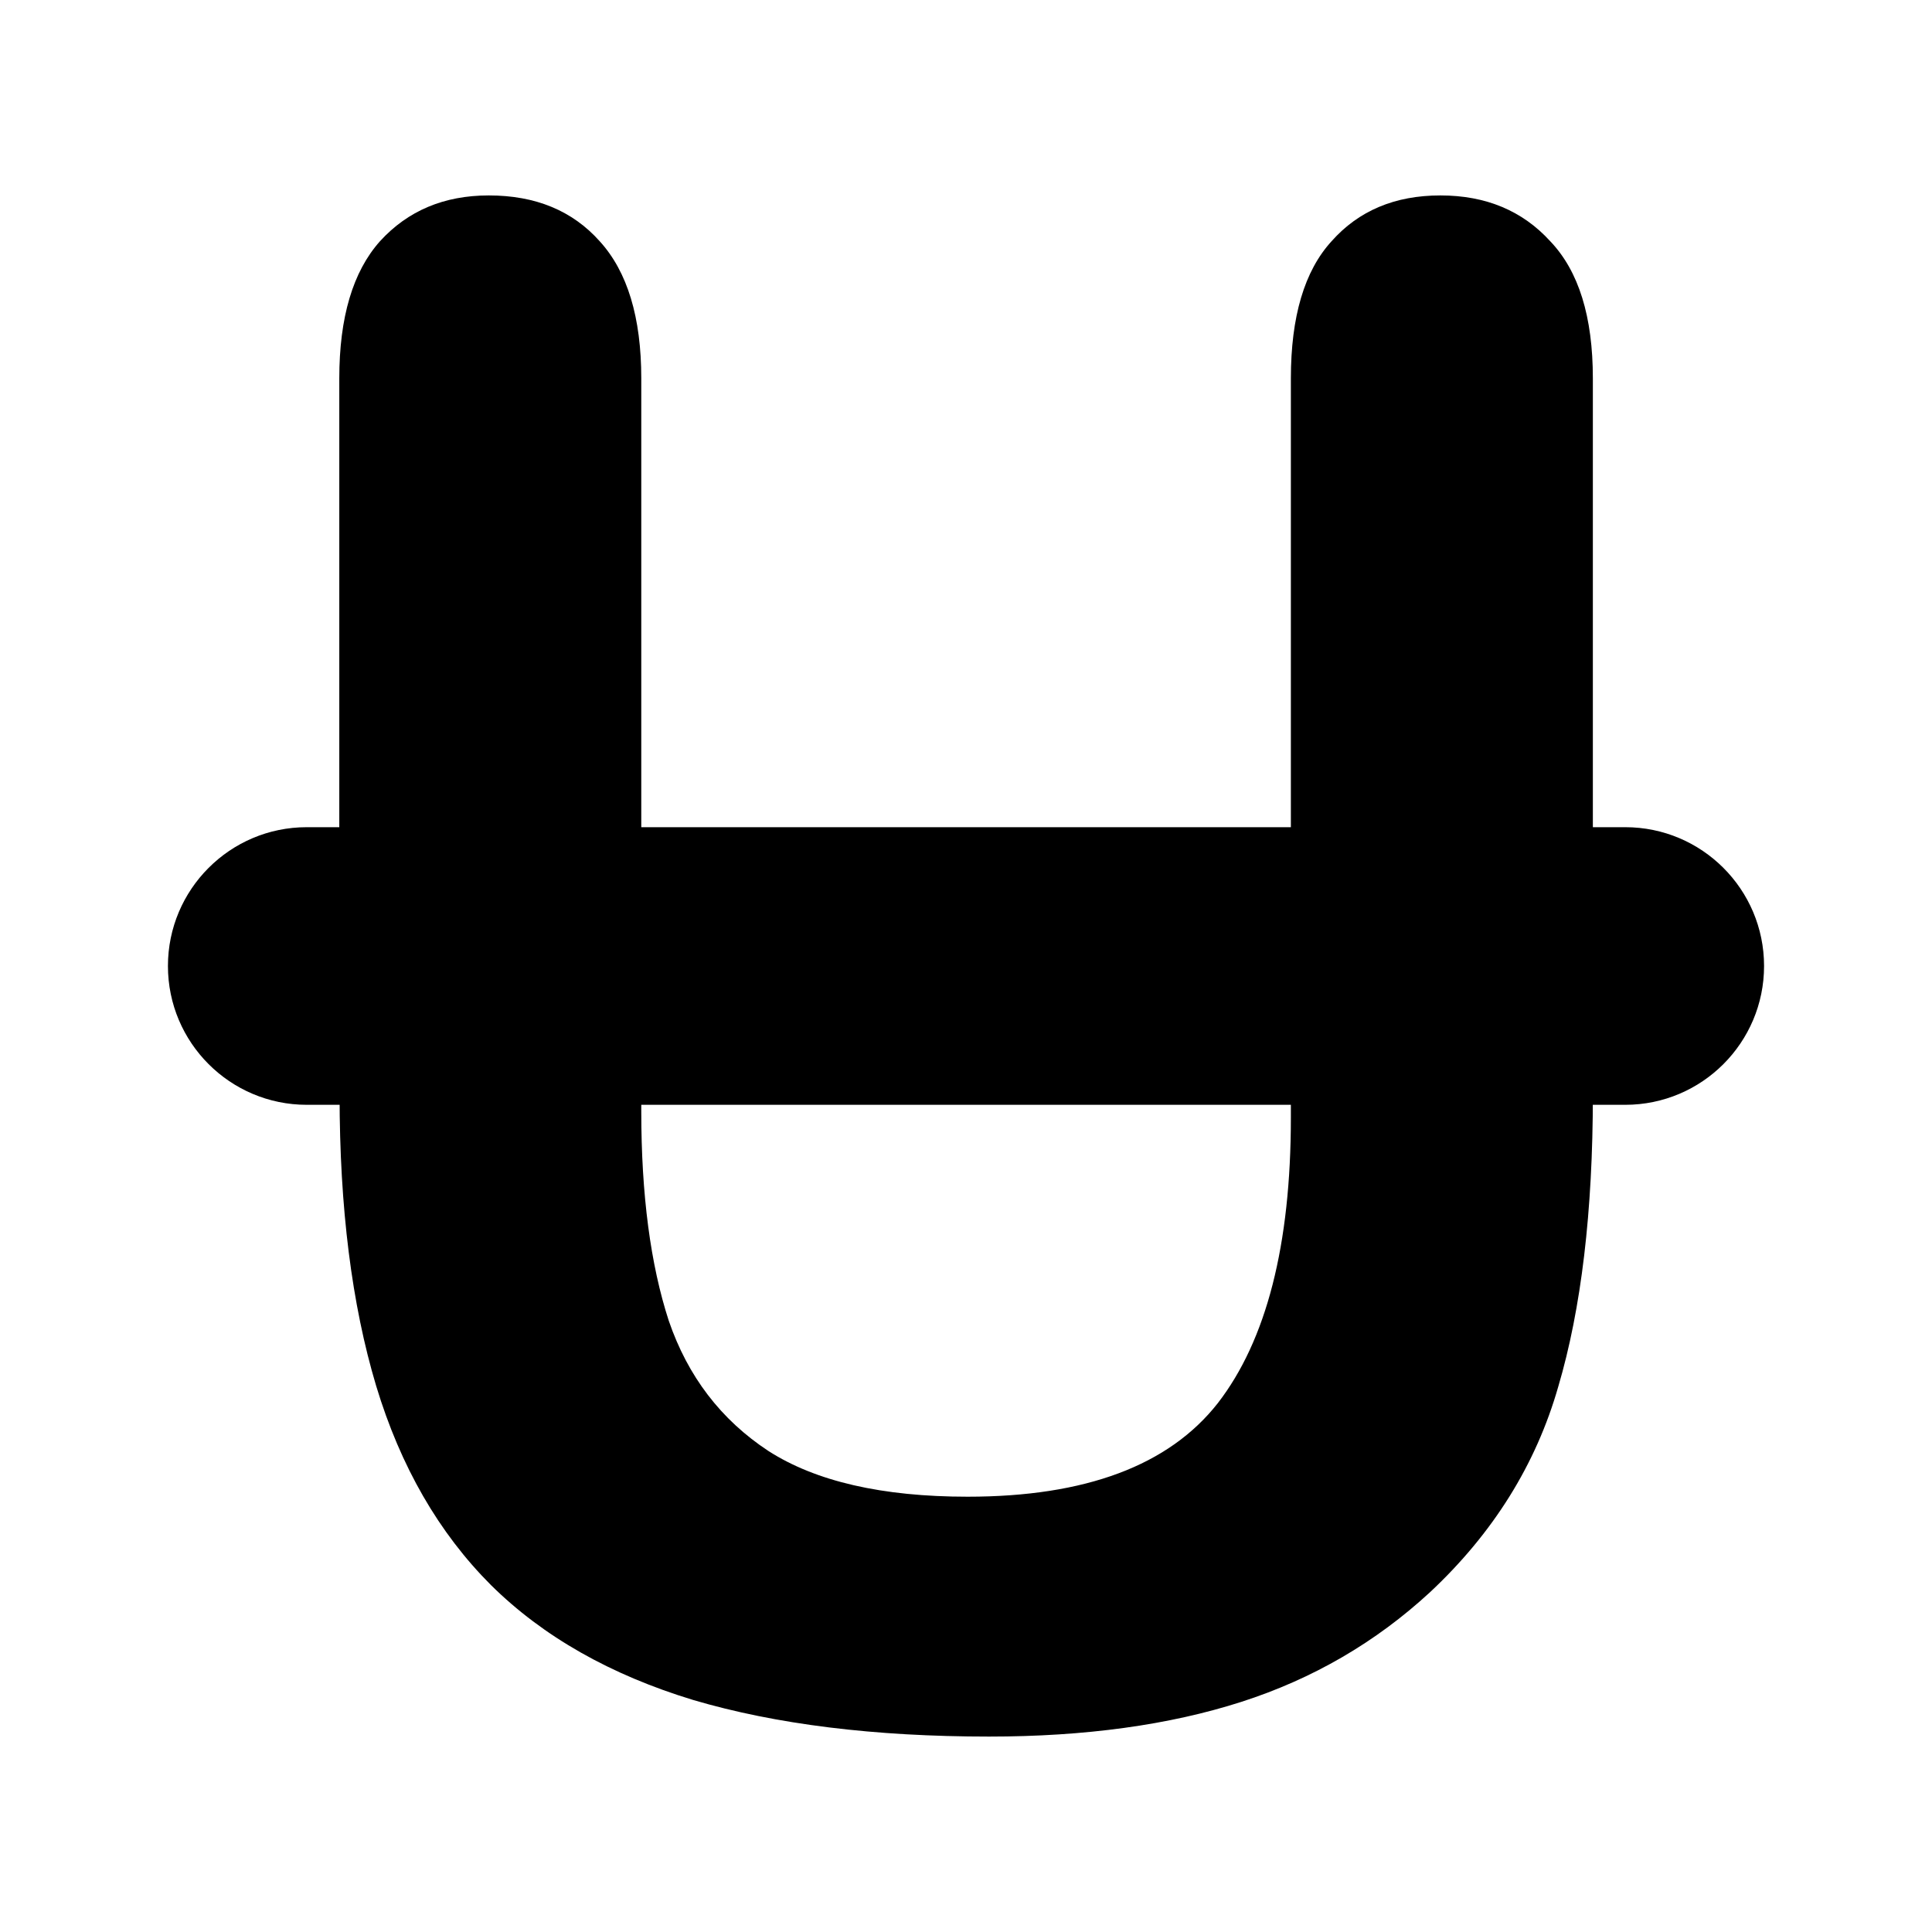
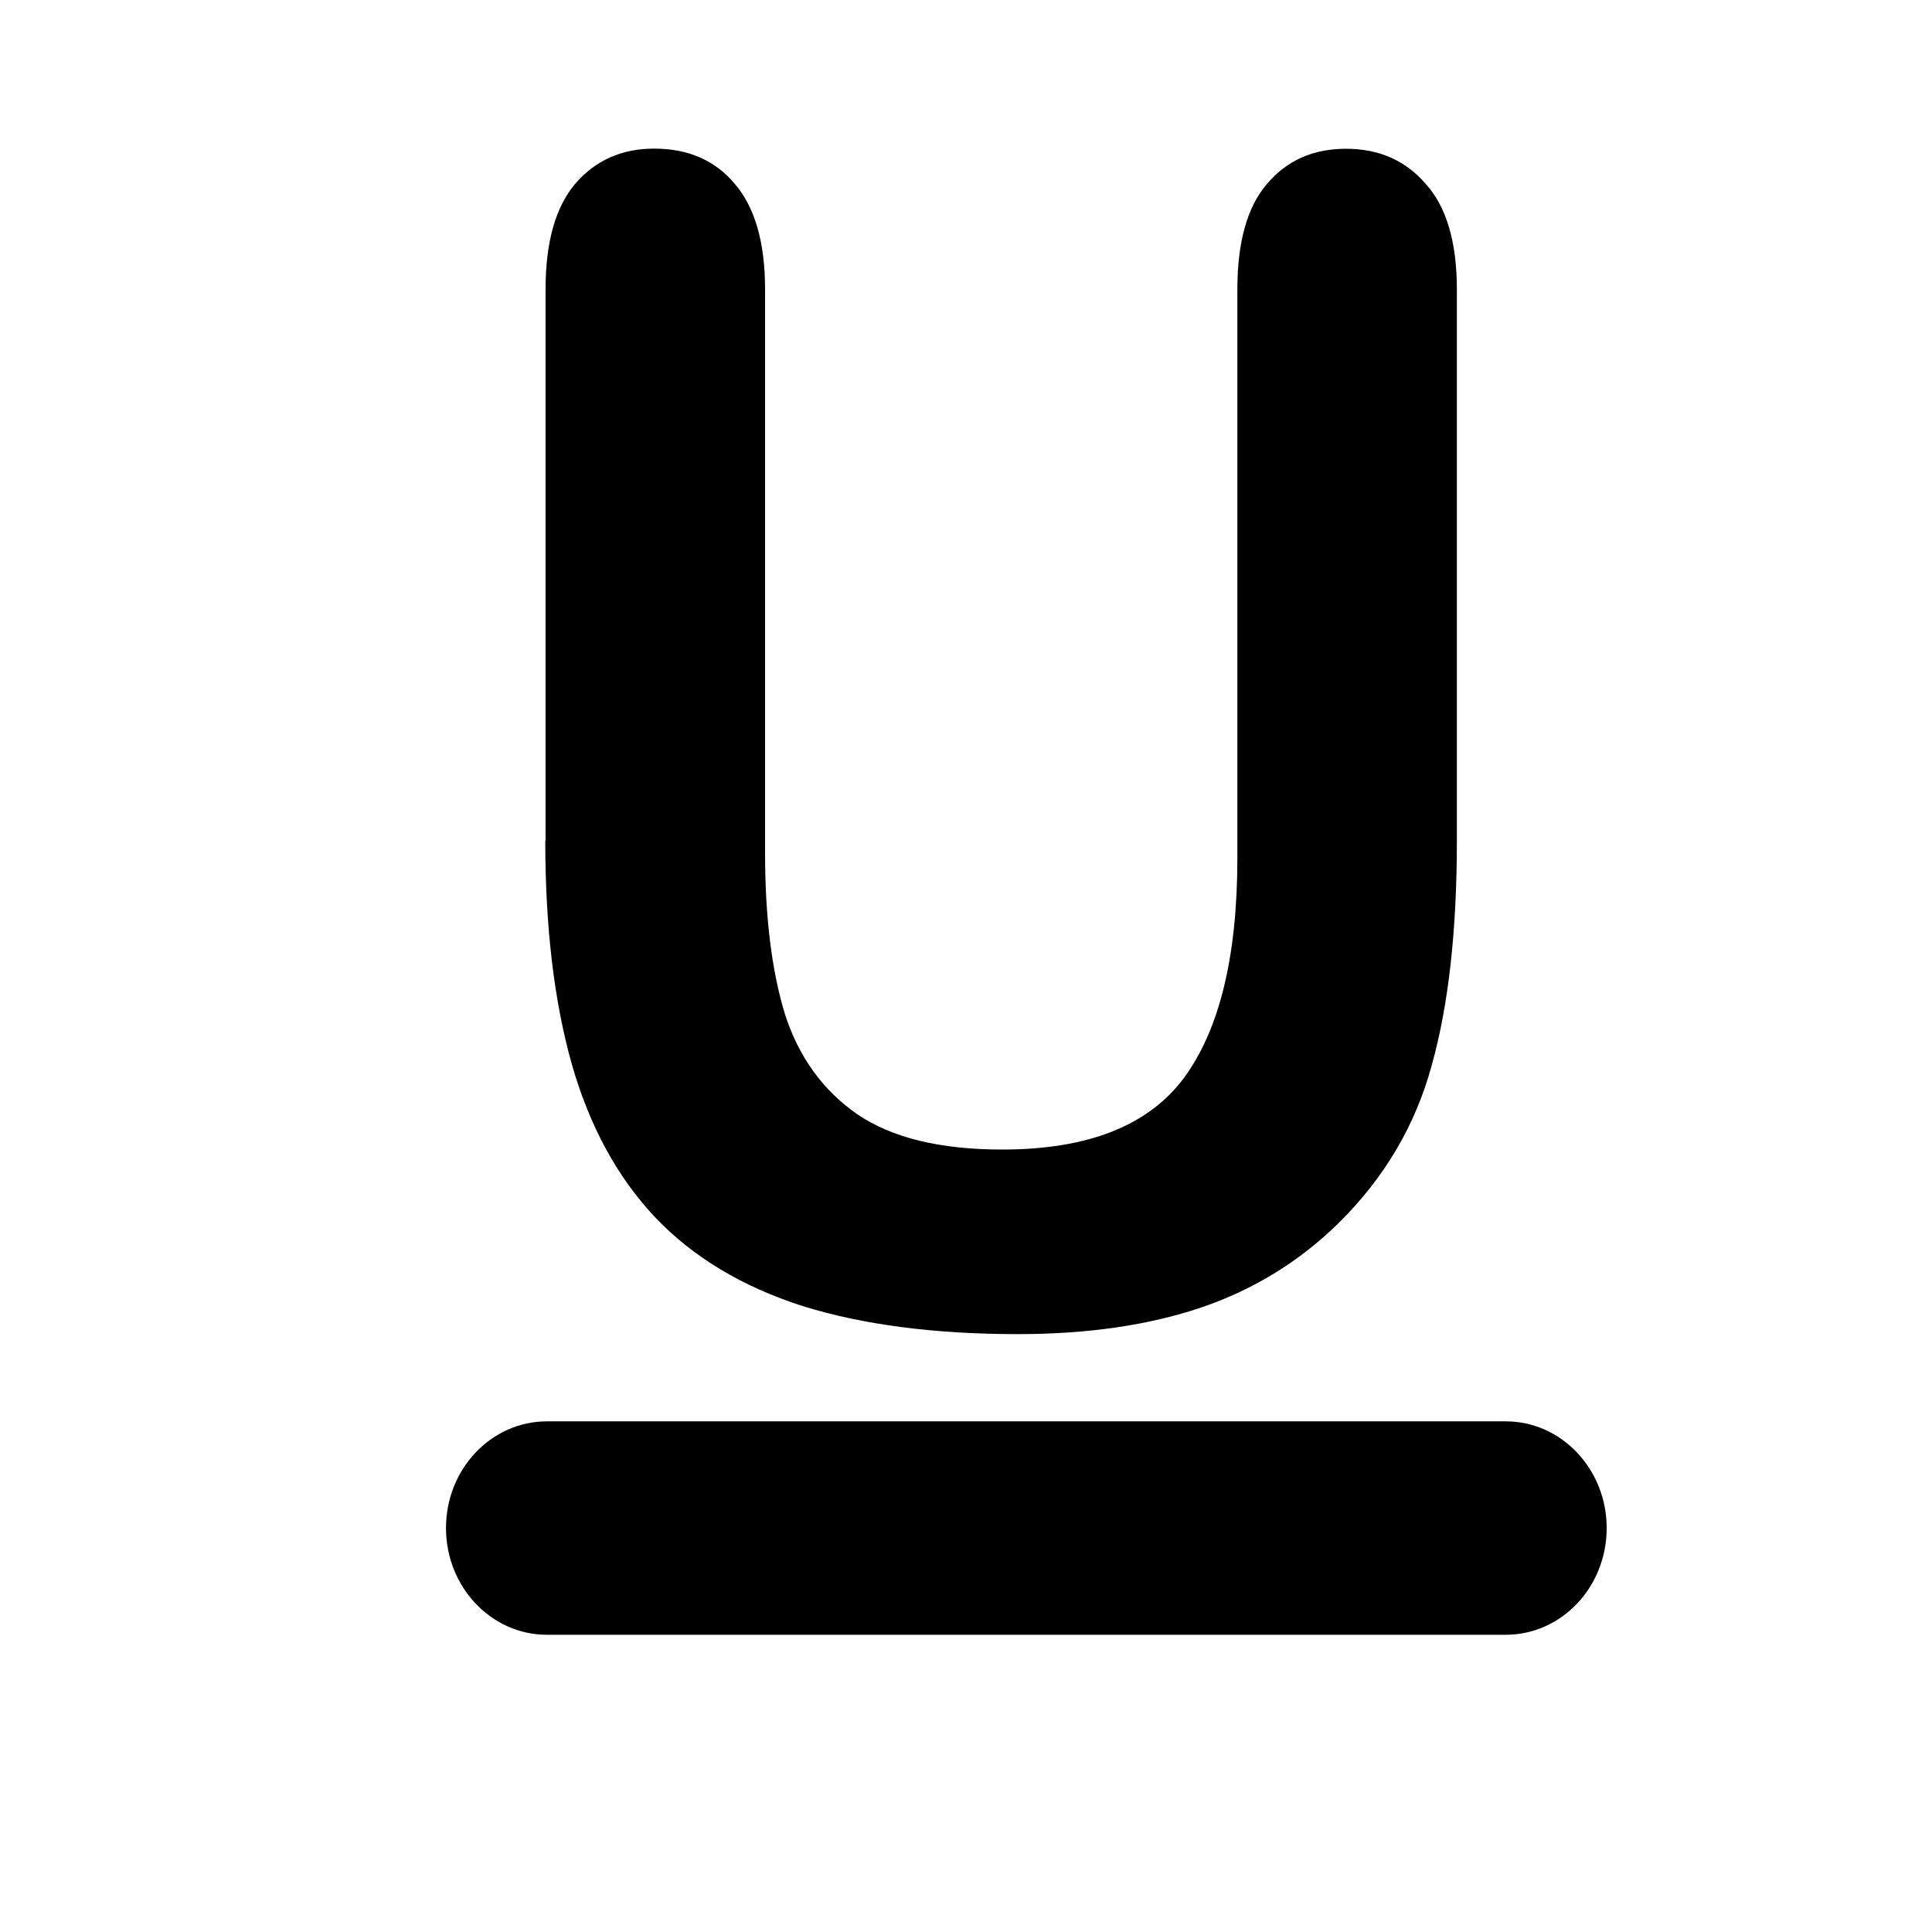
- <svg xmlns="http://www.w3.org/2000/svg" id="underline" version="1.1" width="13" height="13">
-   <defs id="defs2" />
-   <path d="M 2.283,7.369 V 2.546 c 0,-0.41 0.091,-0.718 0.274,-0.923 0.187,-0.205 0.431,-0.308 0.732,-0.308 0.315,0 0.563,0.103 0.746,0.308 0.187,0.205 0.28,0.513 0.28,0.923 v 4.932 c 0,0.561 0.062,1.031 0.185,1.409 0.128,0.374 0.351,0.666 0.67,0.876 0.319,0.205 0.766,0.308 1.341,0.308 0.793,0 1.354,-0.21 1.683,-0.629 0.328,-0.424 0.492,-1.065 0.492,-1.922 V 2.546 c 0,-0.415 0.091,-0.723 0.274,-0.923 0.182,-0.205 0.426,-0.308 0.732,-0.308 0.306,0 0.552,0.103 0.739,0.308 0.192,0.201 0.287,0.508 0.287,0.923 v 4.822 c 0,0.784 -0.078,1.439 -0.233,1.963 -0.15,0.524 -0.438,0.985 -0.862,1.382 -0.365,0.337 -0.789,0.584 -1.272,0.739 -0.483,0.155 -1.049,0.233 -1.696,0.233 -0.771,0 -1.434,-0.082 -1.99,-0.246 -0.556,-0.169 -1.01,-0.426 -1.361,-0.773 -0.351,-0.351 -0.609,-0.798 -0.773,-1.341 -0.164,-0.547 -0.246,-1.199 -0.246,-1.956 z" id="path1" />
-   <path d="M 10.936,7.434 H 2.064 C 1.549,7.434 1.13,7.016 1.13,6.5 c 0,-0.515 0.418,-0.934 0.934,-0.934 h 8.872 c 0.515,0 0.934,0.418 0.934,0.934 0,0.515 -0.418,0.934 -0.934,0.934 z" id="path2" />
+ <svg xmlns="http://www.w3.org/2000/svg" fill="none" height="13" viewBox="0 0 13 13" id="underline" width="13">
+   <clipPath id="a">
+     <path d="m3 1h8v10h-8z" />
+   </clipPath>
+   <g clip-path="url(#a)" fill="#000">
+     <path d="m3.671 5.656v-3.709c0-.316.066-.552.199-.71.136-.158.313-.237.532-.237.229 0 .41.079.542.237.136.158.204.395.204.71v3.794c0 .431.045.793.134 1.084.093.288.255.512.487.673.232.158.557.237.975.237.577 0 .985-.161 1.224-.484.239-.326.358-.819.358-1.478v-3.825c0-.319.066-.556.199-.71.133-.158.31-.237.532-.237.222 0 .401.079.537.237.139.154.209.391.209.71v3.709c0 .603-.056 1.107-.169 1.51-.109.403-.318.758-.627 1.063-.265.26-.574.449-.925.568-.352.119-.763.179-1.234.179-.56 0-1.043-.063-1.448-.189-.405-.13-.735-.328-.99-.595-.255-.27-.443-.614-.562-1.031-.119-.421-.179-.923-.179-1.505z" />
+     <path d="m10.132 11h-6.452c-.375 0-.679-.322-.679-.718 0-.397.304-.718.679-.718h6.452c.375 0 .679.322.679.718 0 .397-.304.718-.679.718z" />
+   </g>
</svg>
